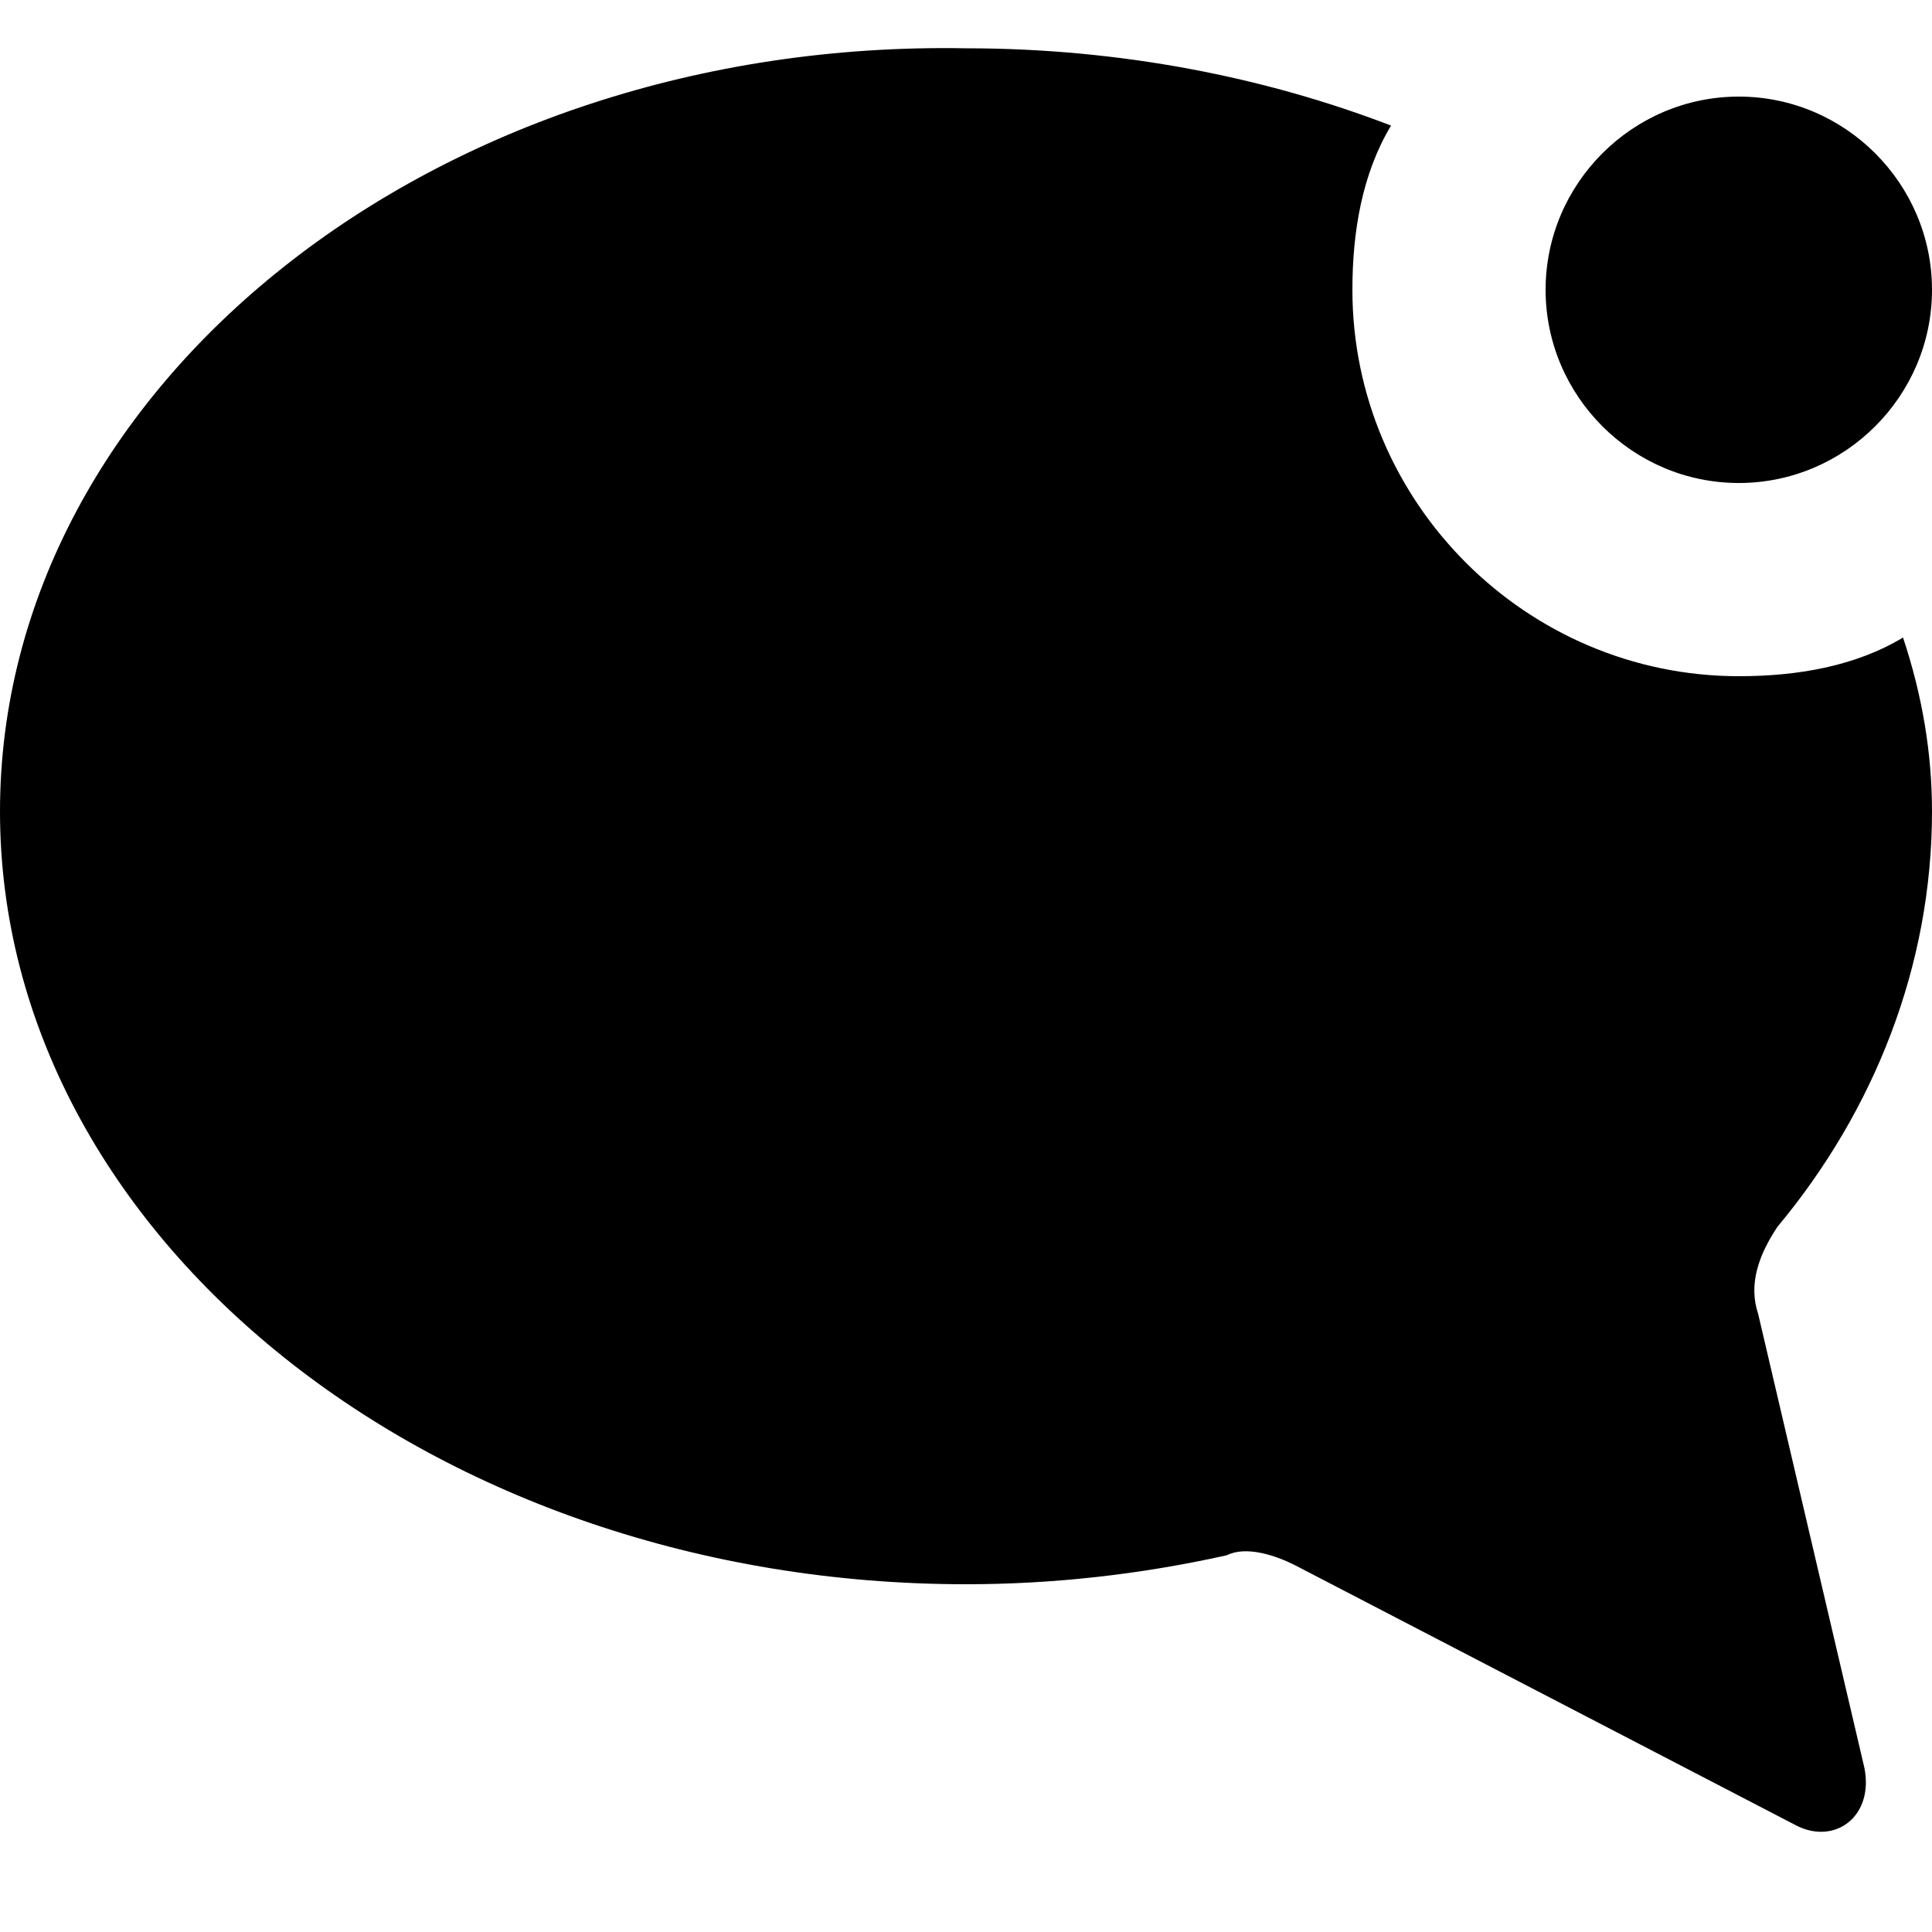
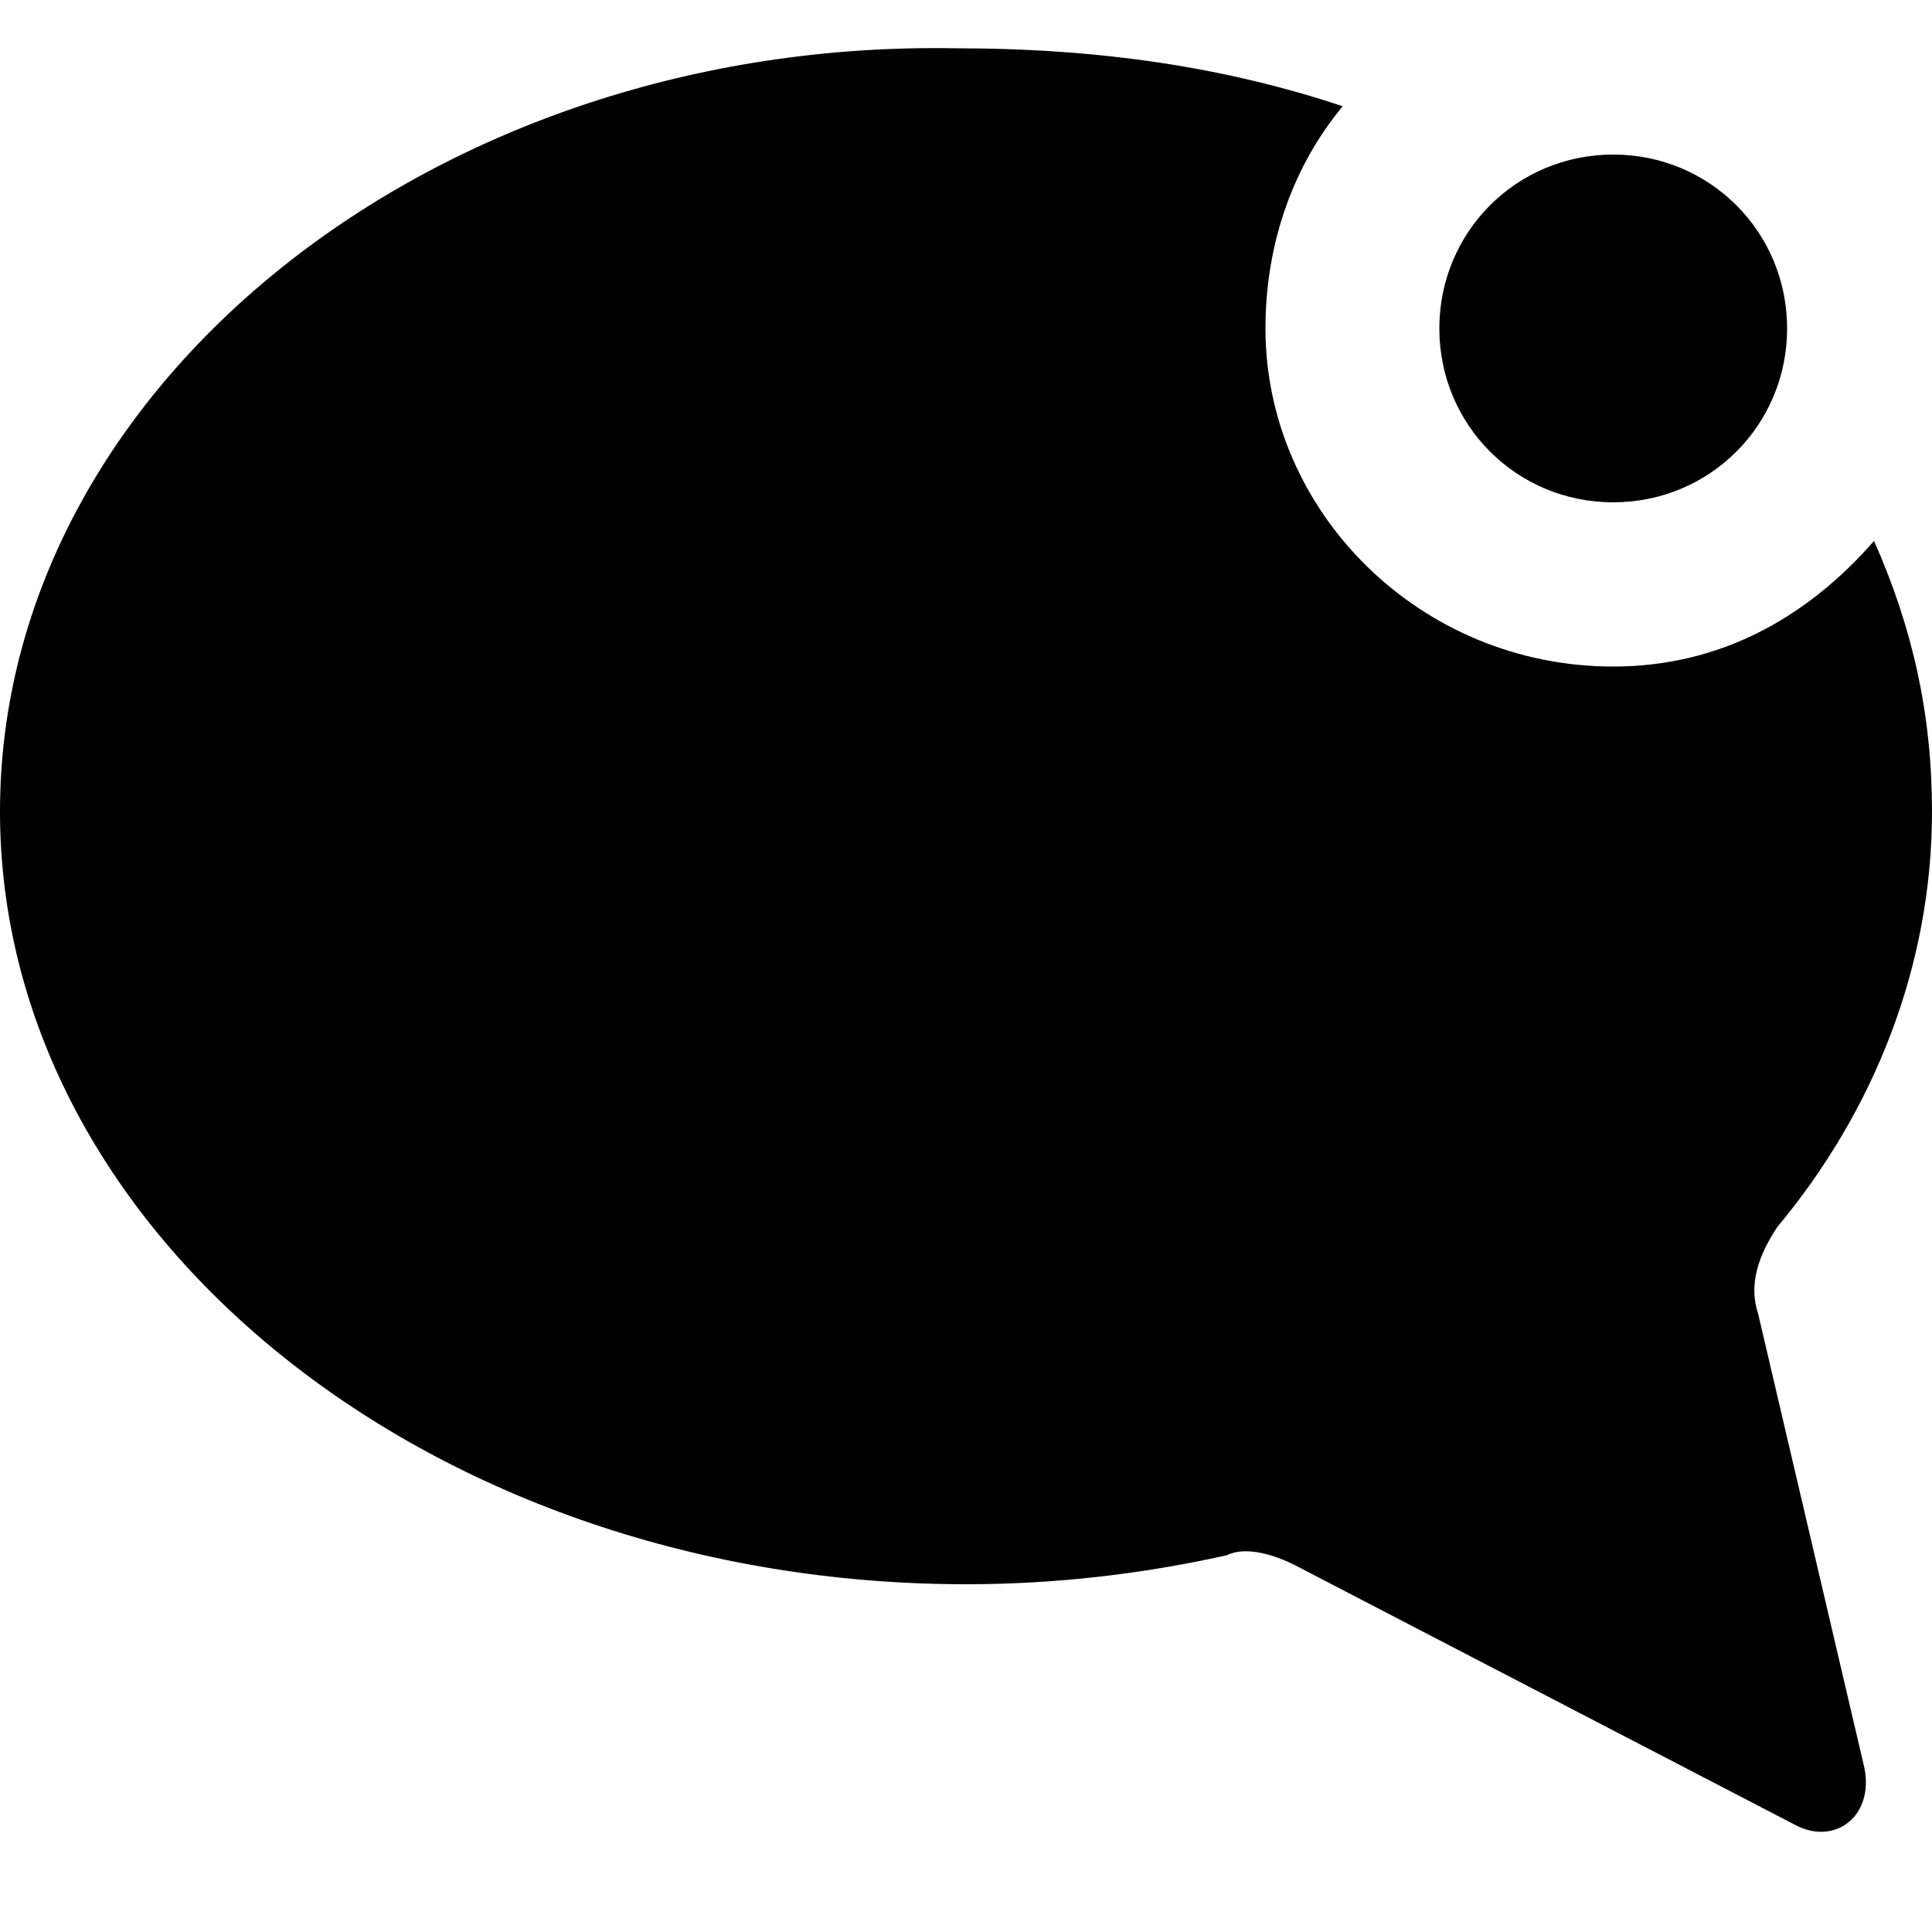
- <svg xmlns="http://www.w3.org/2000/svg" id="Layer_1" x="0" y="0" version="1.1" viewBox="0 0 20 20" style="enable-background:new 0 0 20 20" xml:space="preserve">
-   <style type="text/css">.st0{fill-rule:evenodd;clip-rule:evenodd}</style>
-   <path d="M14,3c0-0.6,0.1-1.2,0.4-1.7c-1.3-0.5-2.8-0.8-4.4-0.8C4.5,0.4,0,4,0,8.4c0,4.4,4.5,8,10,8 c0.9,0,1.8-0.1,2.7-0.3c0.2-0.1,0.5,0,0.7,0.1l5.2,2.7c0.4,0.2,0.8-0.1,0.7-0.6l-1.1-4.7c-0.1-0.3,0-0.6,0.2-0.9 c1-1.2,1.6-2.7,1.6-4.3c0-0.6-0.1-1.2-0.3-1.8C19.2,6.9,18.6,7,18,7C15.8,7,14,5.2,14,3z M18,5c1.1,0,2-0.9,2-2s-0.9-2-2-2 s-2,0.9-2,2S16.9,5,18,5z" class="st0" />
+ <svg xmlns="http://www.w3.org/2000/svg" id="Layer_1" x="0" y="0" enable-background="new 0 0 20 20" version="1.1" viewBox="0 0 20 20" xml:space="preserve">
+   <path fill-rule="evenodd" d="M13.1,3.4c0-0.9,0.3-1.7,0.8-2.3c-1.2-0.4-2.5-0.6-4-0.6C4.5,0.4,0,4,0,8.4 c0,4.4,4.5,8,10,8c0.9,0,1.8-0.1,2.7-0.3c0.2-0.1,0.5,0,0.7,0.1l5.2,2.7c0.4,0.2,0.8-0.1,0.7-0.6l-1.1-4.7c-0.1-0.3,0-0.6,0.2-0.9 c1-1.2,1.6-2.7,1.6-4.3c0-1-0.2-1.9-0.6-2.8c-0.7,0.8-1.6,1.3-2.7,1.3C14.7,6.9,13.1,5.3,13.1,3.4z M16.7,5.2c1,0,1.8-0.8,1.8-1.8 c0-1-0.8-1.8-1.8-1.8c-1,0-1.8,0.8-1.8,1.8C14.9,4.4,15.7,5.2,16.7,5.2z" clip-rule="evenodd" />
</svg>
